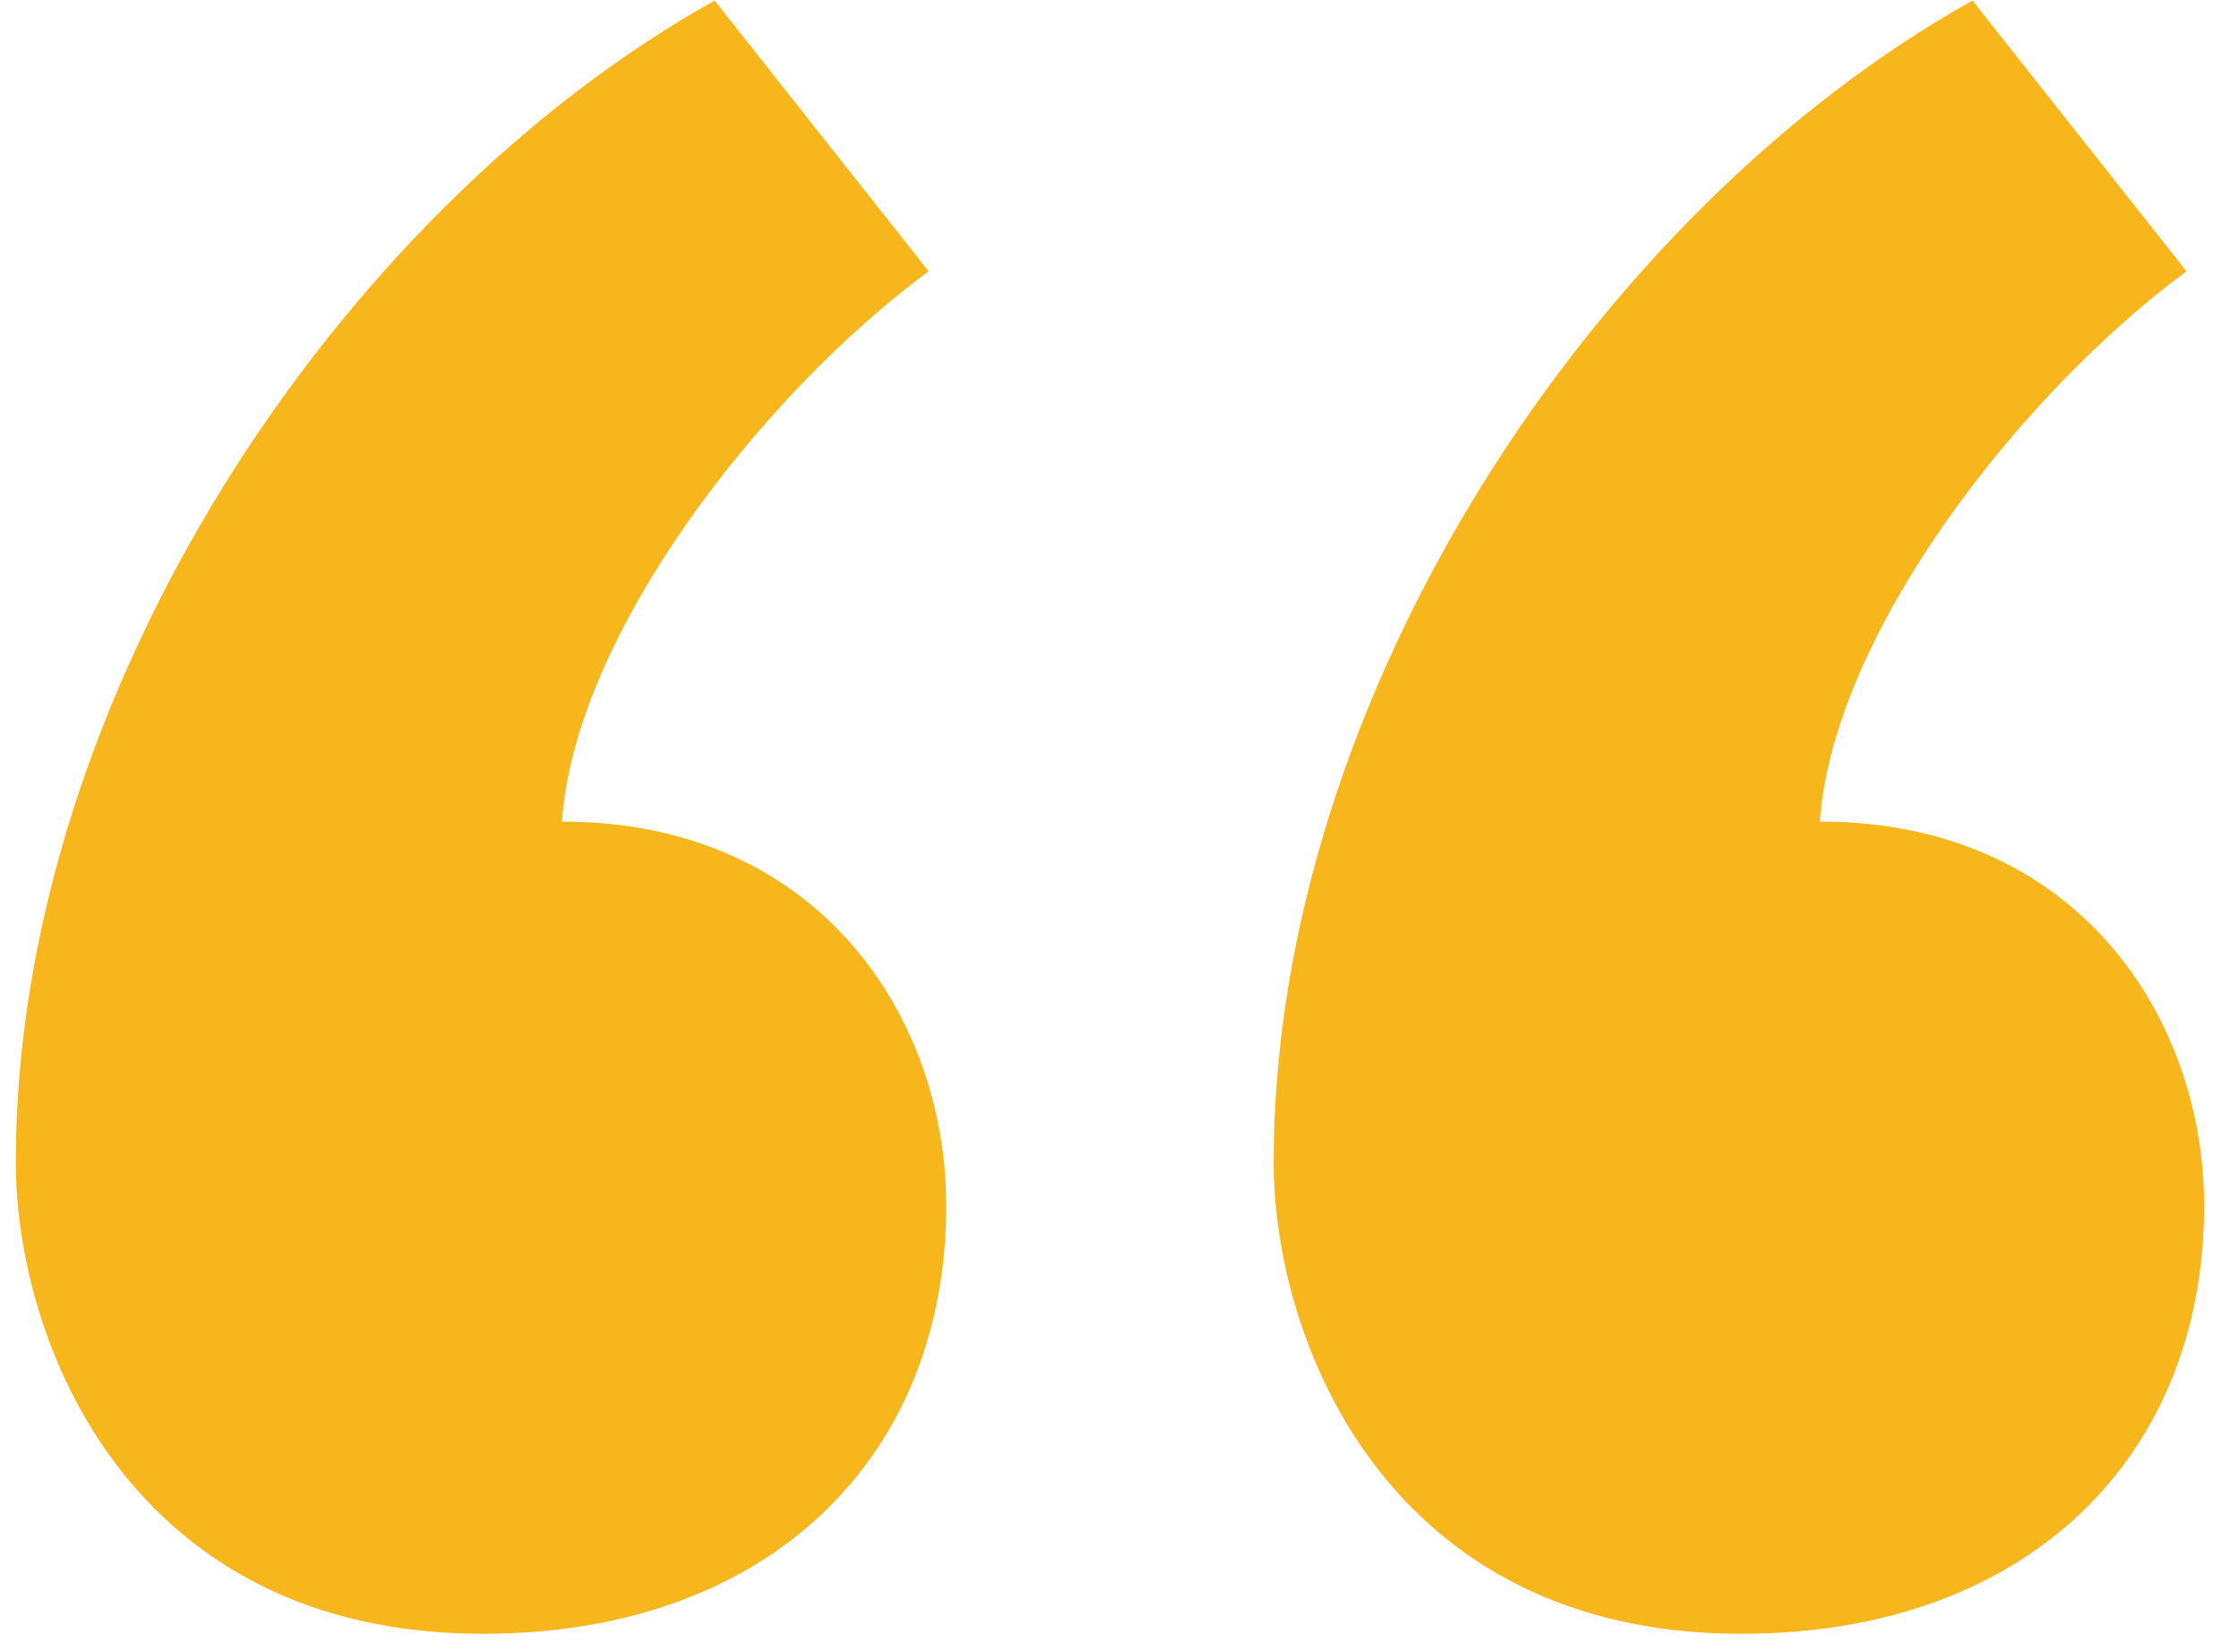
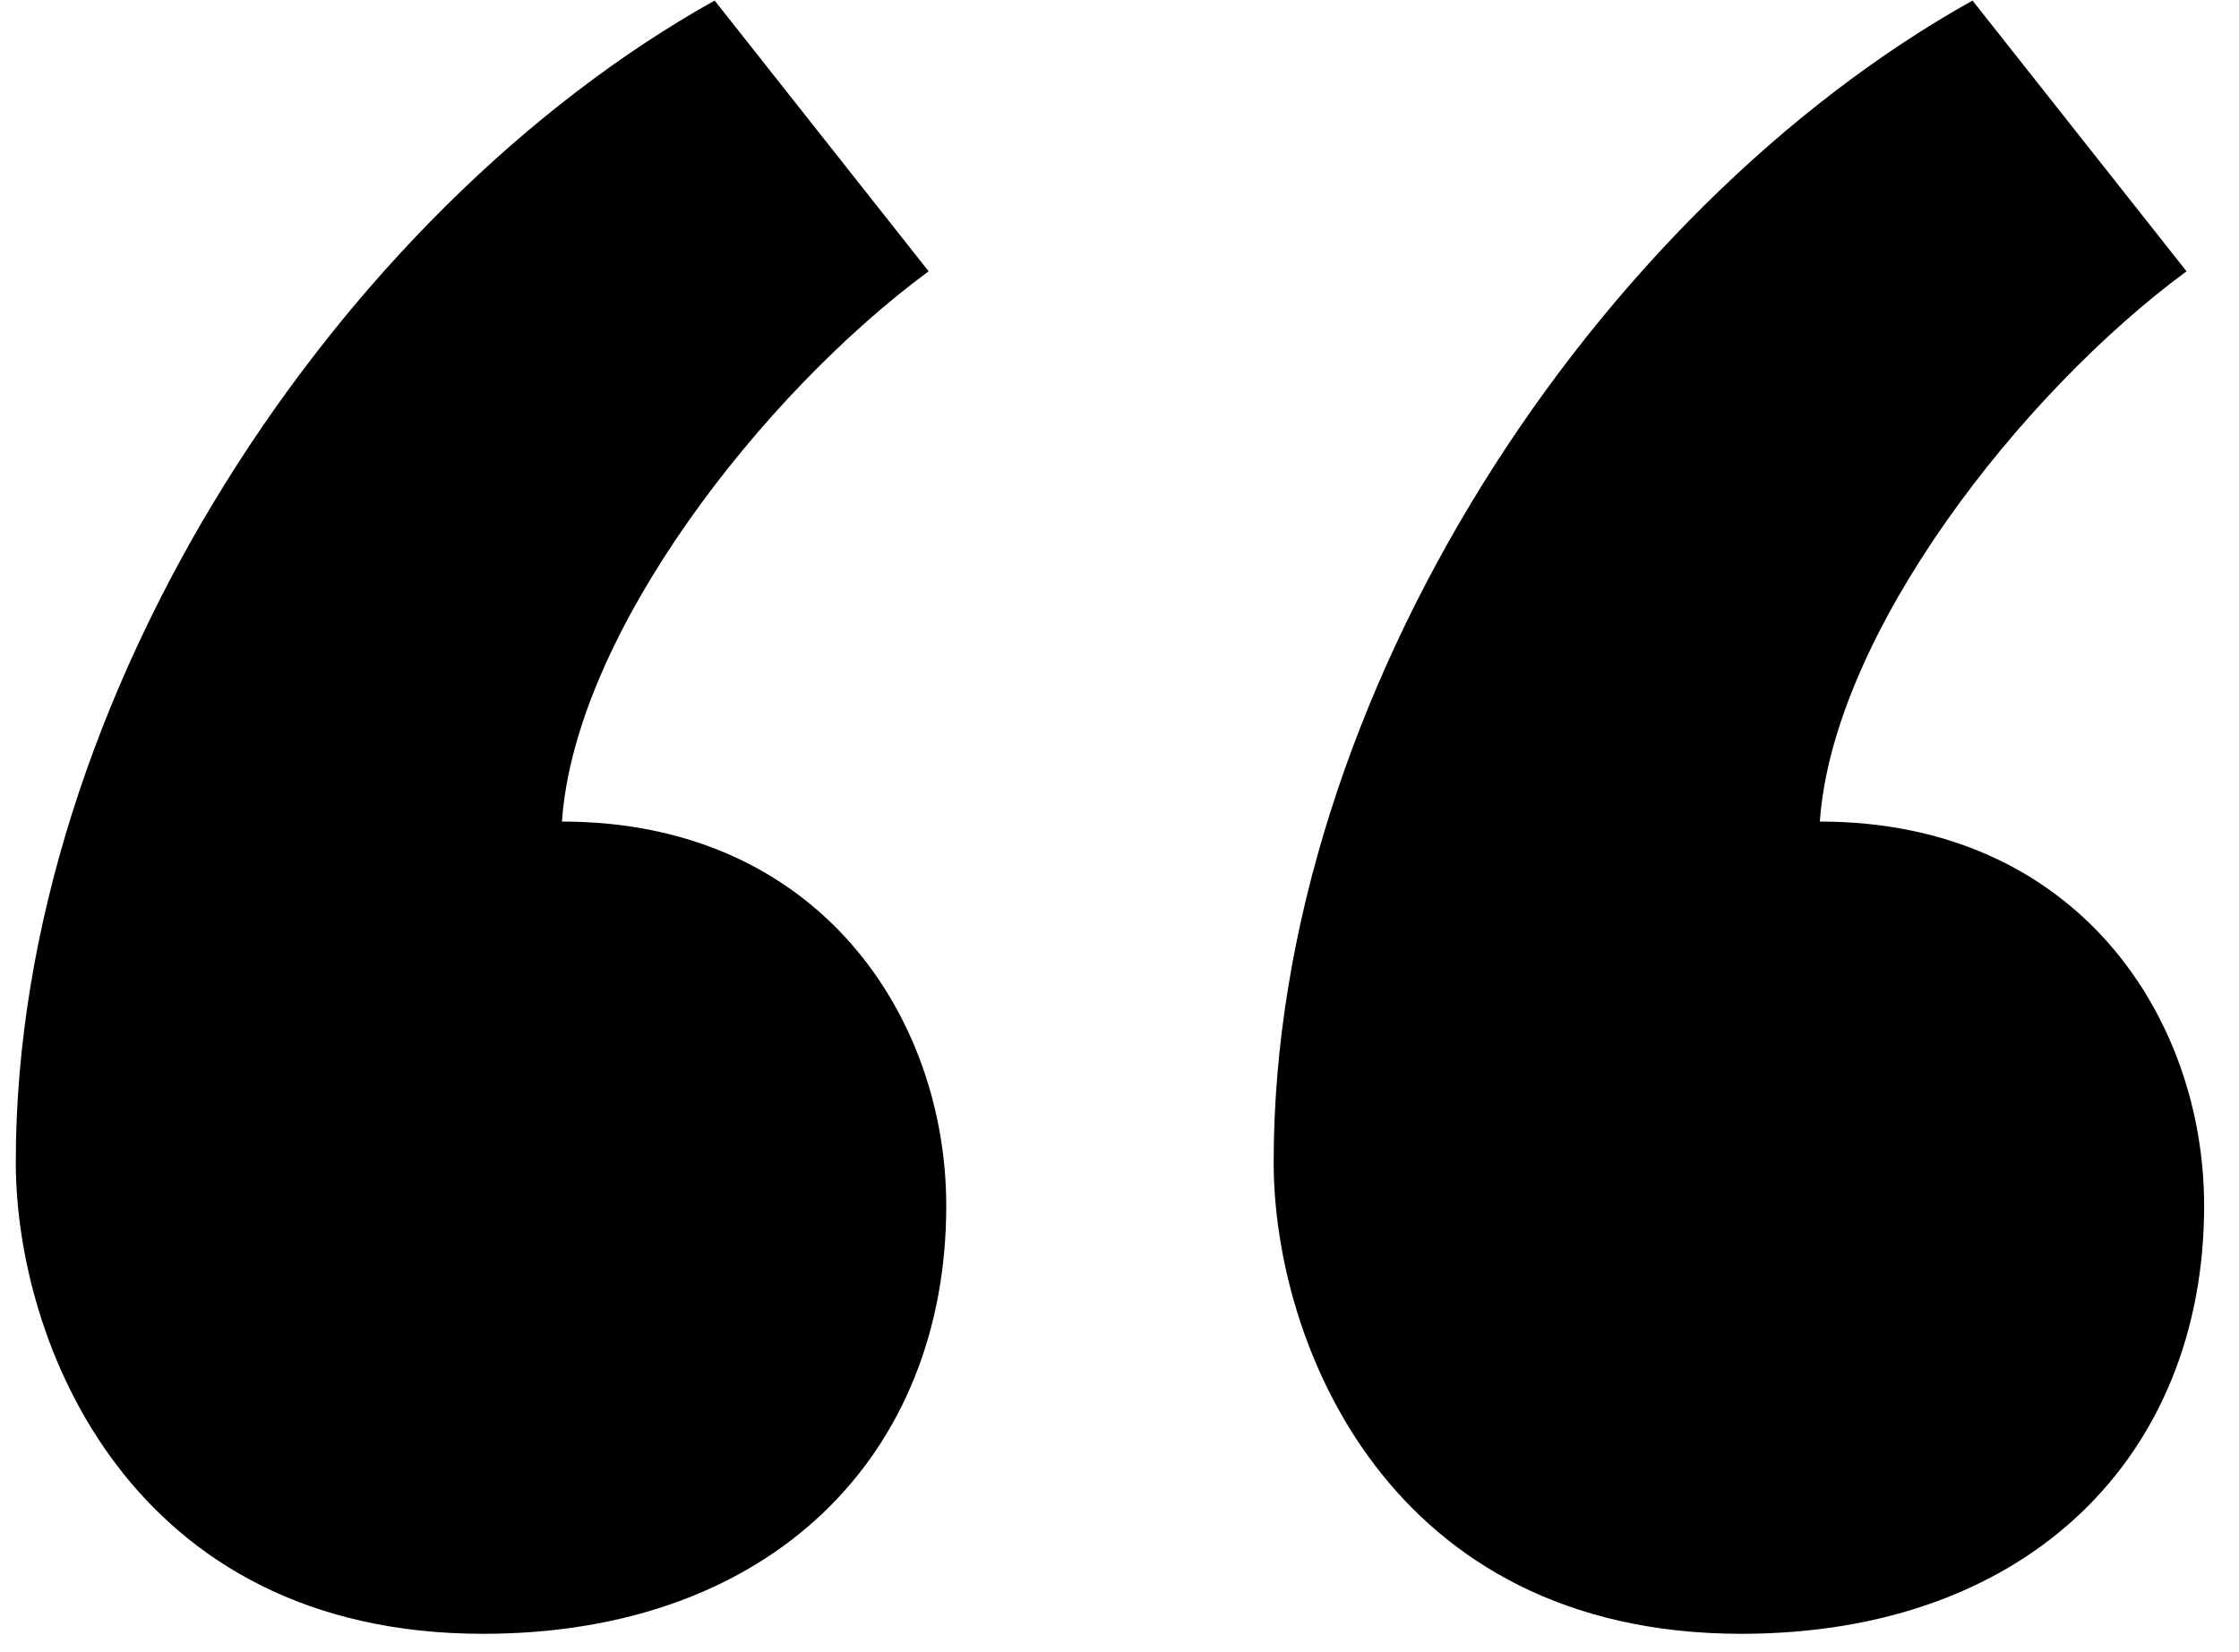
<svg xmlns="http://www.w3.org/2000/svg" id="SvgjsSvg1008" version="1.1" width="61" height="45">
  <defs id="SvgjsDefs1009" />
-   <path id="SvgjsPath1010" d="M2645.74 480.015C2635.51 485.727 2626.7 498.937 2626.7 511.67C2626.7 516.549 2629.8 524.522 2639.44 524.522C2647.29 524.522 2652.05 519.643 2652.05 512.86C2652.05 507.743 2648.6 502.388 2641.58 502.388C2641.94 497.271 2647.05 490.726 2651.57 487.393ZM2617.3 487.393C2612.78 490.726 2607.66 497.271 2607.31 502.388C2614.33 502.388 2617.78 507.743 2617.78 512.86C2617.78 519.643 2613.02 524.522 2605.16 524.522C2595.52 524.522 2592.43 516.549 2592.43 511.67C2592.43 498.937 2601.24 485.727 2611.47 480.015Z " fill="#f6b61c" transform="matrix(1,0,0,1,-2592,-480)" />
+   <path id="SvgjsPath1010" d="M2645.74 480.015C2635.51 485.727 2626.7 498.937 2626.7 511.67C2626.7 516.549 2629.8 524.522 2639.44 524.522C2647.29 524.522 2652.05 519.643 2652.05 512.86C2652.05 507.743 2648.6 502.388 2641.58 502.388C2641.94 497.271 2647.05 490.726 2651.57 487.393ZM2617.3 487.393C2612.78 490.726 2607.66 497.271 2607.31 502.388C2614.33 502.388 2617.78 507.743 2617.78 512.86C2617.78 519.643 2613.02 524.522 2605.16 524.522C2595.52 524.522 2592.43 516.549 2592.43 511.67C2592.43 498.937 2601.24 485.727 2611.47 480.015Z " transform="matrix(1,0,0,1,-2592,-480)" />
</svg>
